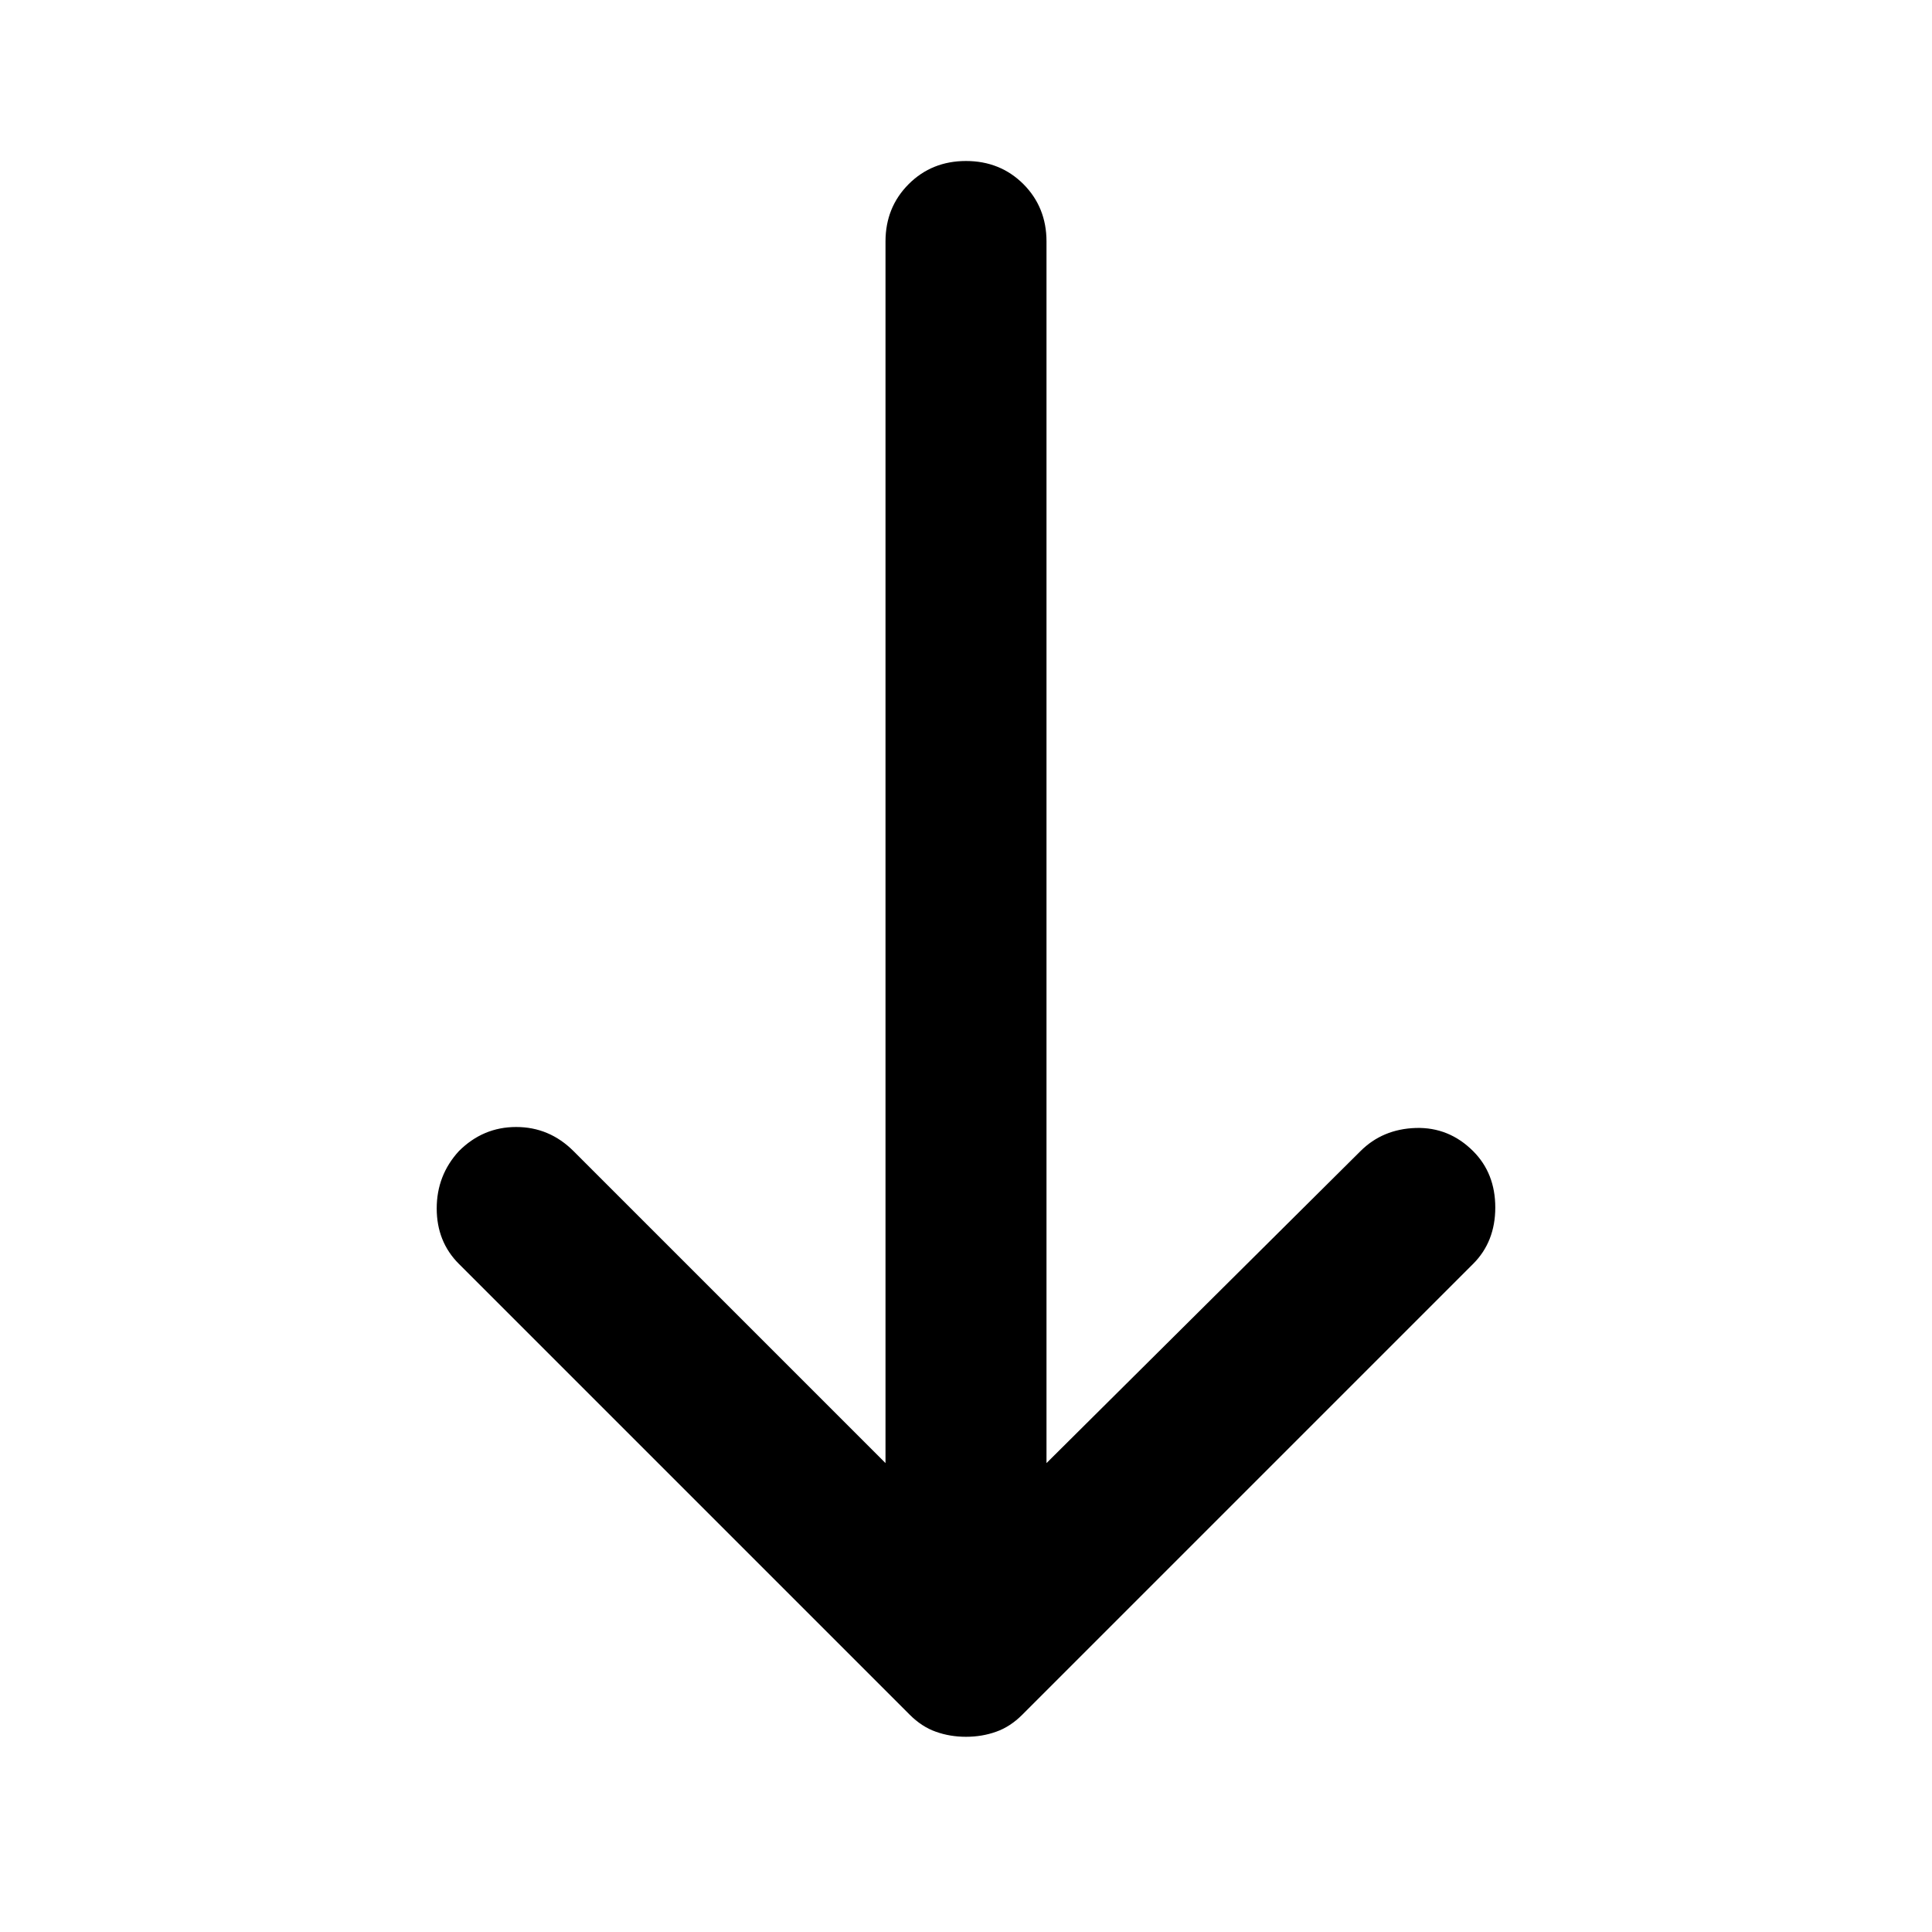
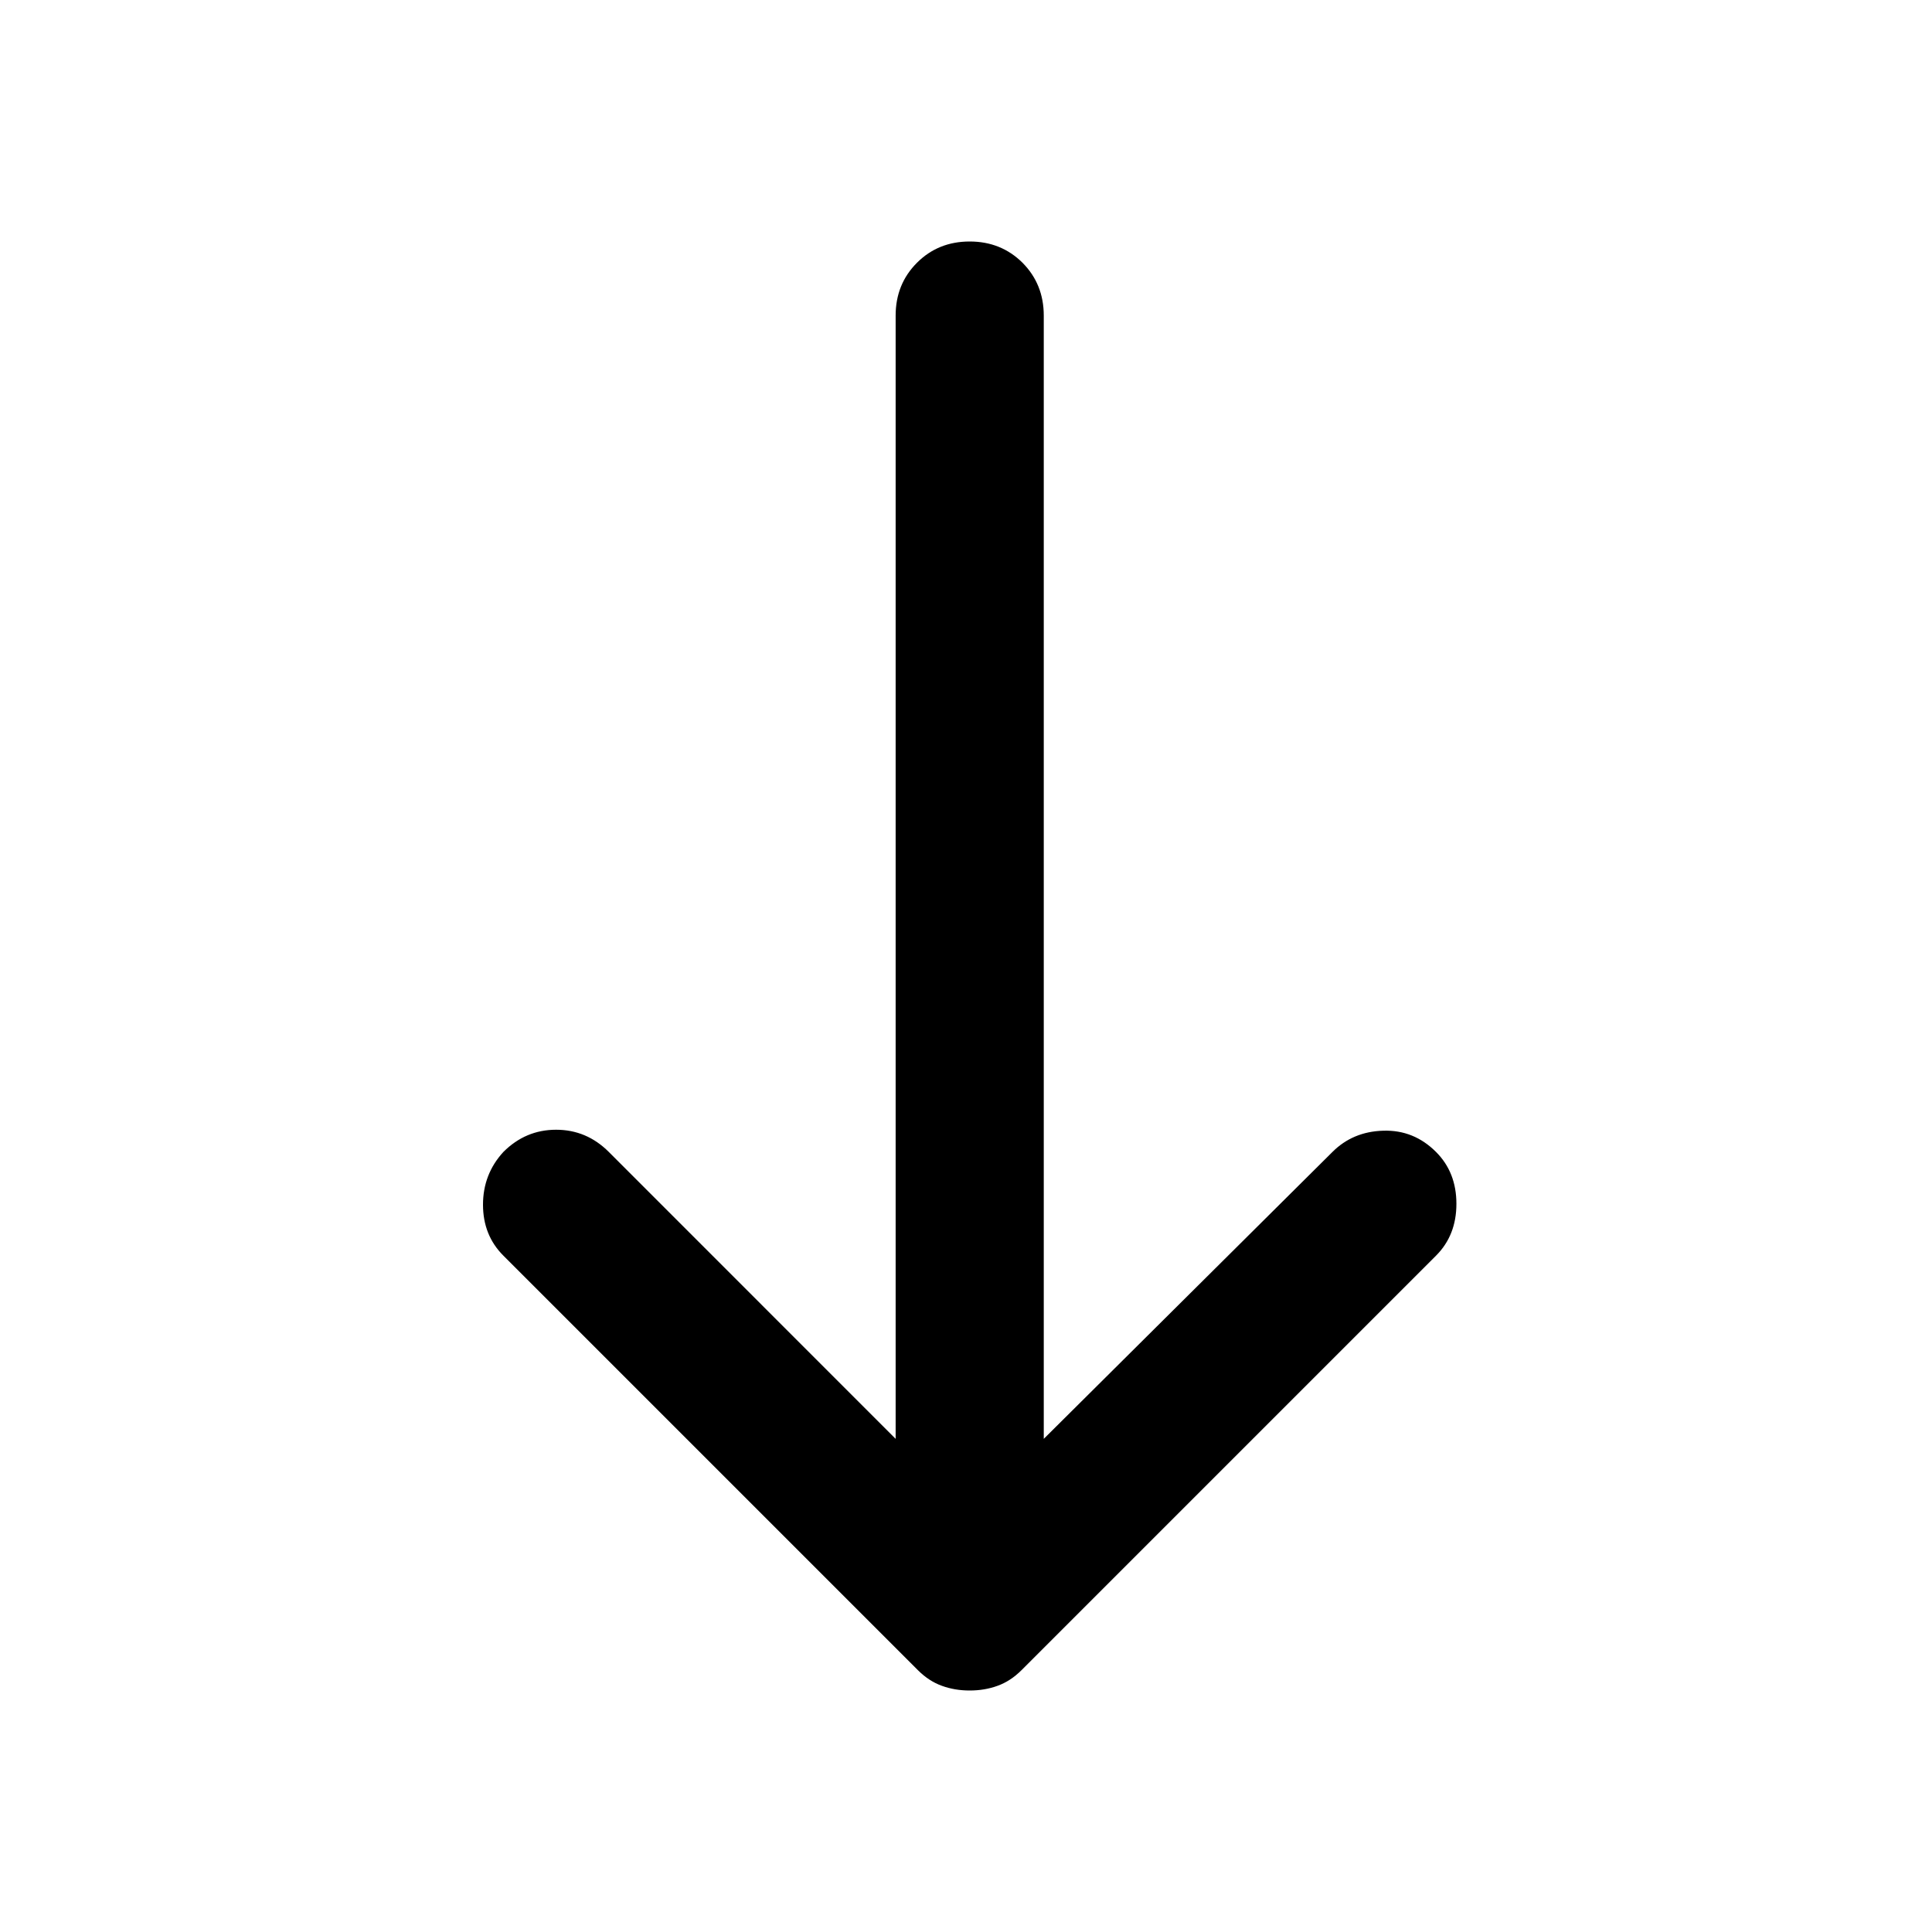
<svg xmlns="http://www.w3.org/2000/svg" width="24" height="24" viewBox="0 0 24 24">
-   <path d="M12 21.575C11.867 21.575 11.742 21.554 11.625 21.512C11.508 21.471 11.4 21.4 11.3 21.3L5.7 15.7C5.517 15.517 5.425 15.287 5.425 15.012C5.425 14.737 5.517 14.5 5.7 14.3C5.9 14.1 6.137 14 6.412 14C6.687 14 6.925 14.1 7.125 14.3L11 18.175V3C11 2.717 11.096 2.479 11.288 2.287C11.479 2.096 11.717 2 12 2C12.283 2 12.521 2.096 12.713 2.287C12.904 2.479 13 2.717 13 3V18.175L16.9 14.3C17.083 14.117 17.312 14.021 17.587 14.012C17.862 14.004 18.1 14.1 18.3 14.3C18.483 14.483 18.575 14.717 18.575 15C18.575 15.283 18.483 15.517 18.3 15.7L12.7 21.3C12.6 21.4 12.492 21.471 12.375 21.512C12.258 21.554 12.133 21.575 12 21.575Z" fill="black" />
+   <path d="M12.046 21C11.923 21 11.808 20.981 11.701 20.942C11.594 20.904 11.494 20.839 11.402 20.747L6.253 15.598C6.084 15.429 6 15.218 6 14.965C6 14.713 6.084 14.494 6.253 14.31C6.437 14.126 6.655 14.034 6.908 14.034C7.161 14.034 7.379 14.126 7.563 14.31L11.126 17.874V3.92C11.126 3.659 11.215 3.44 11.391 3.264C11.567 3.088 11.785 3 12.046 3C12.306 3 12.525 3.088 12.702 3.264C12.877 3.44 12.966 3.659 12.966 3.92V17.874L16.552 14.31C16.72 14.142 16.931 14.053 17.183 14.046C17.437 14.038 17.655 14.126 17.839 14.31C18.008 14.479 18.092 14.694 18.092 14.954C18.092 15.215 18.008 15.429 17.839 15.598L12.69 20.747C12.598 20.839 12.498 20.904 12.391 20.942C12.284 20.981 12.169 21 12.046 21V21Z" fill="black" />
</svg>
